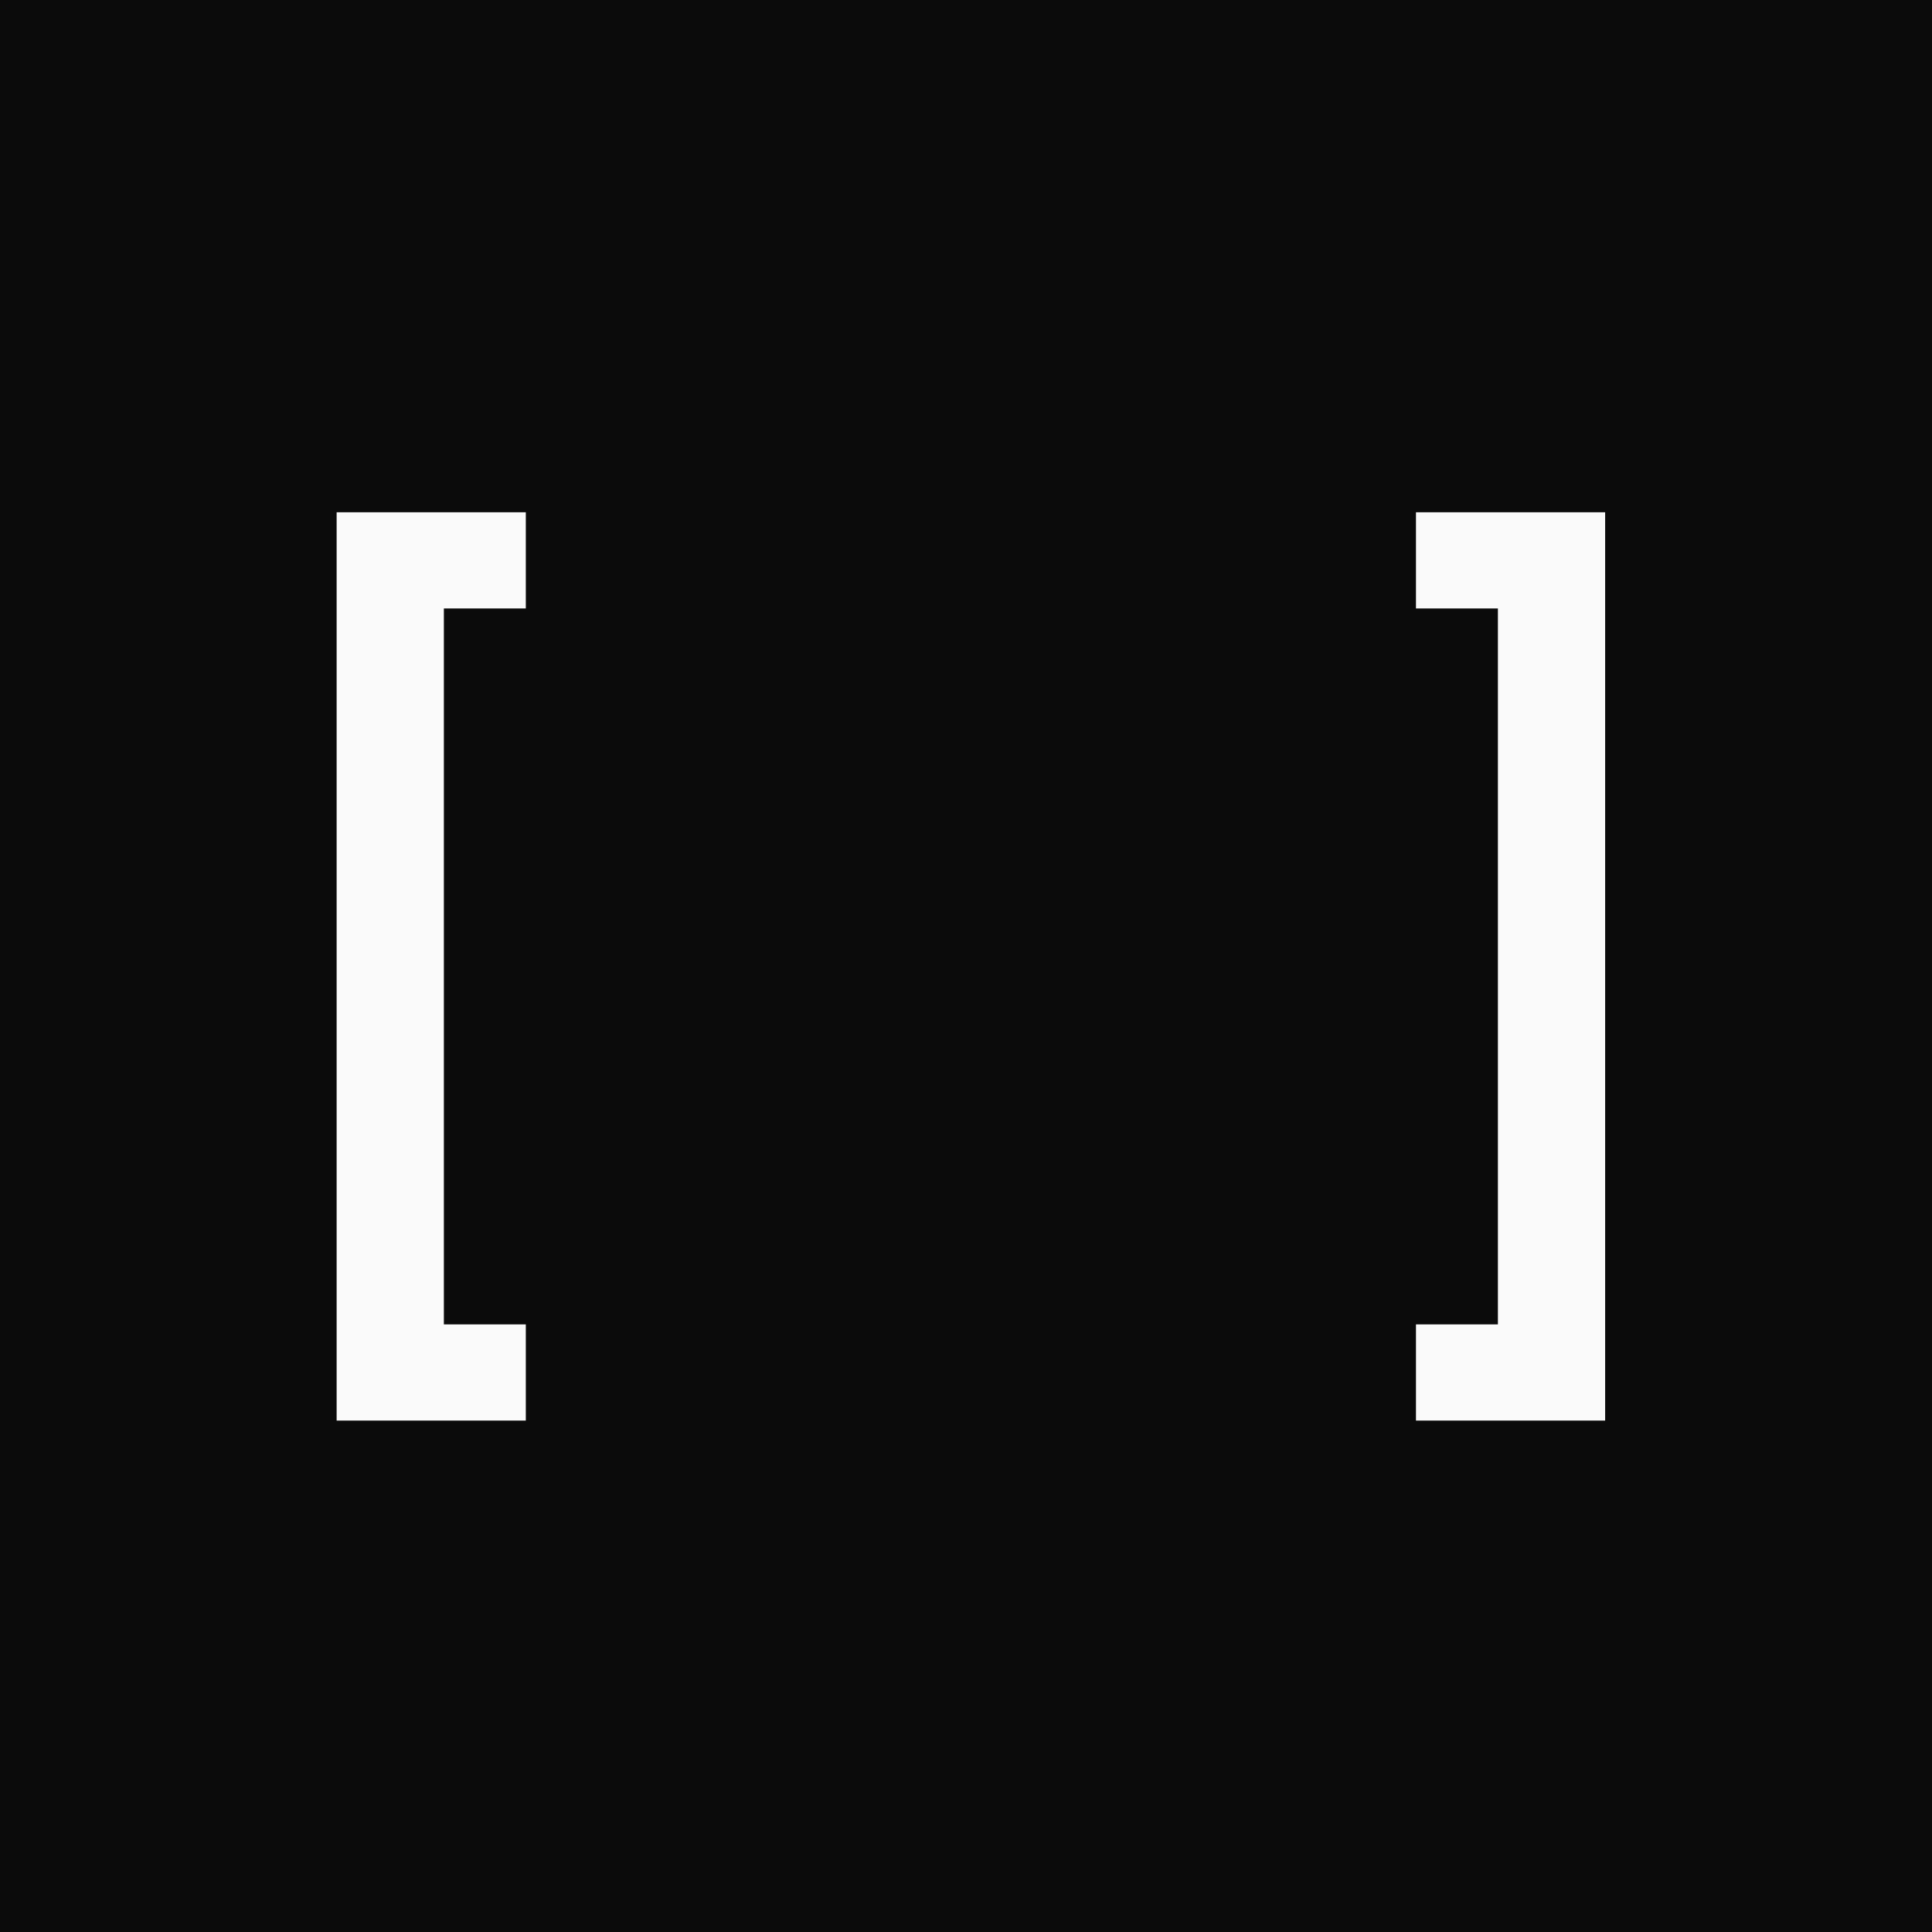
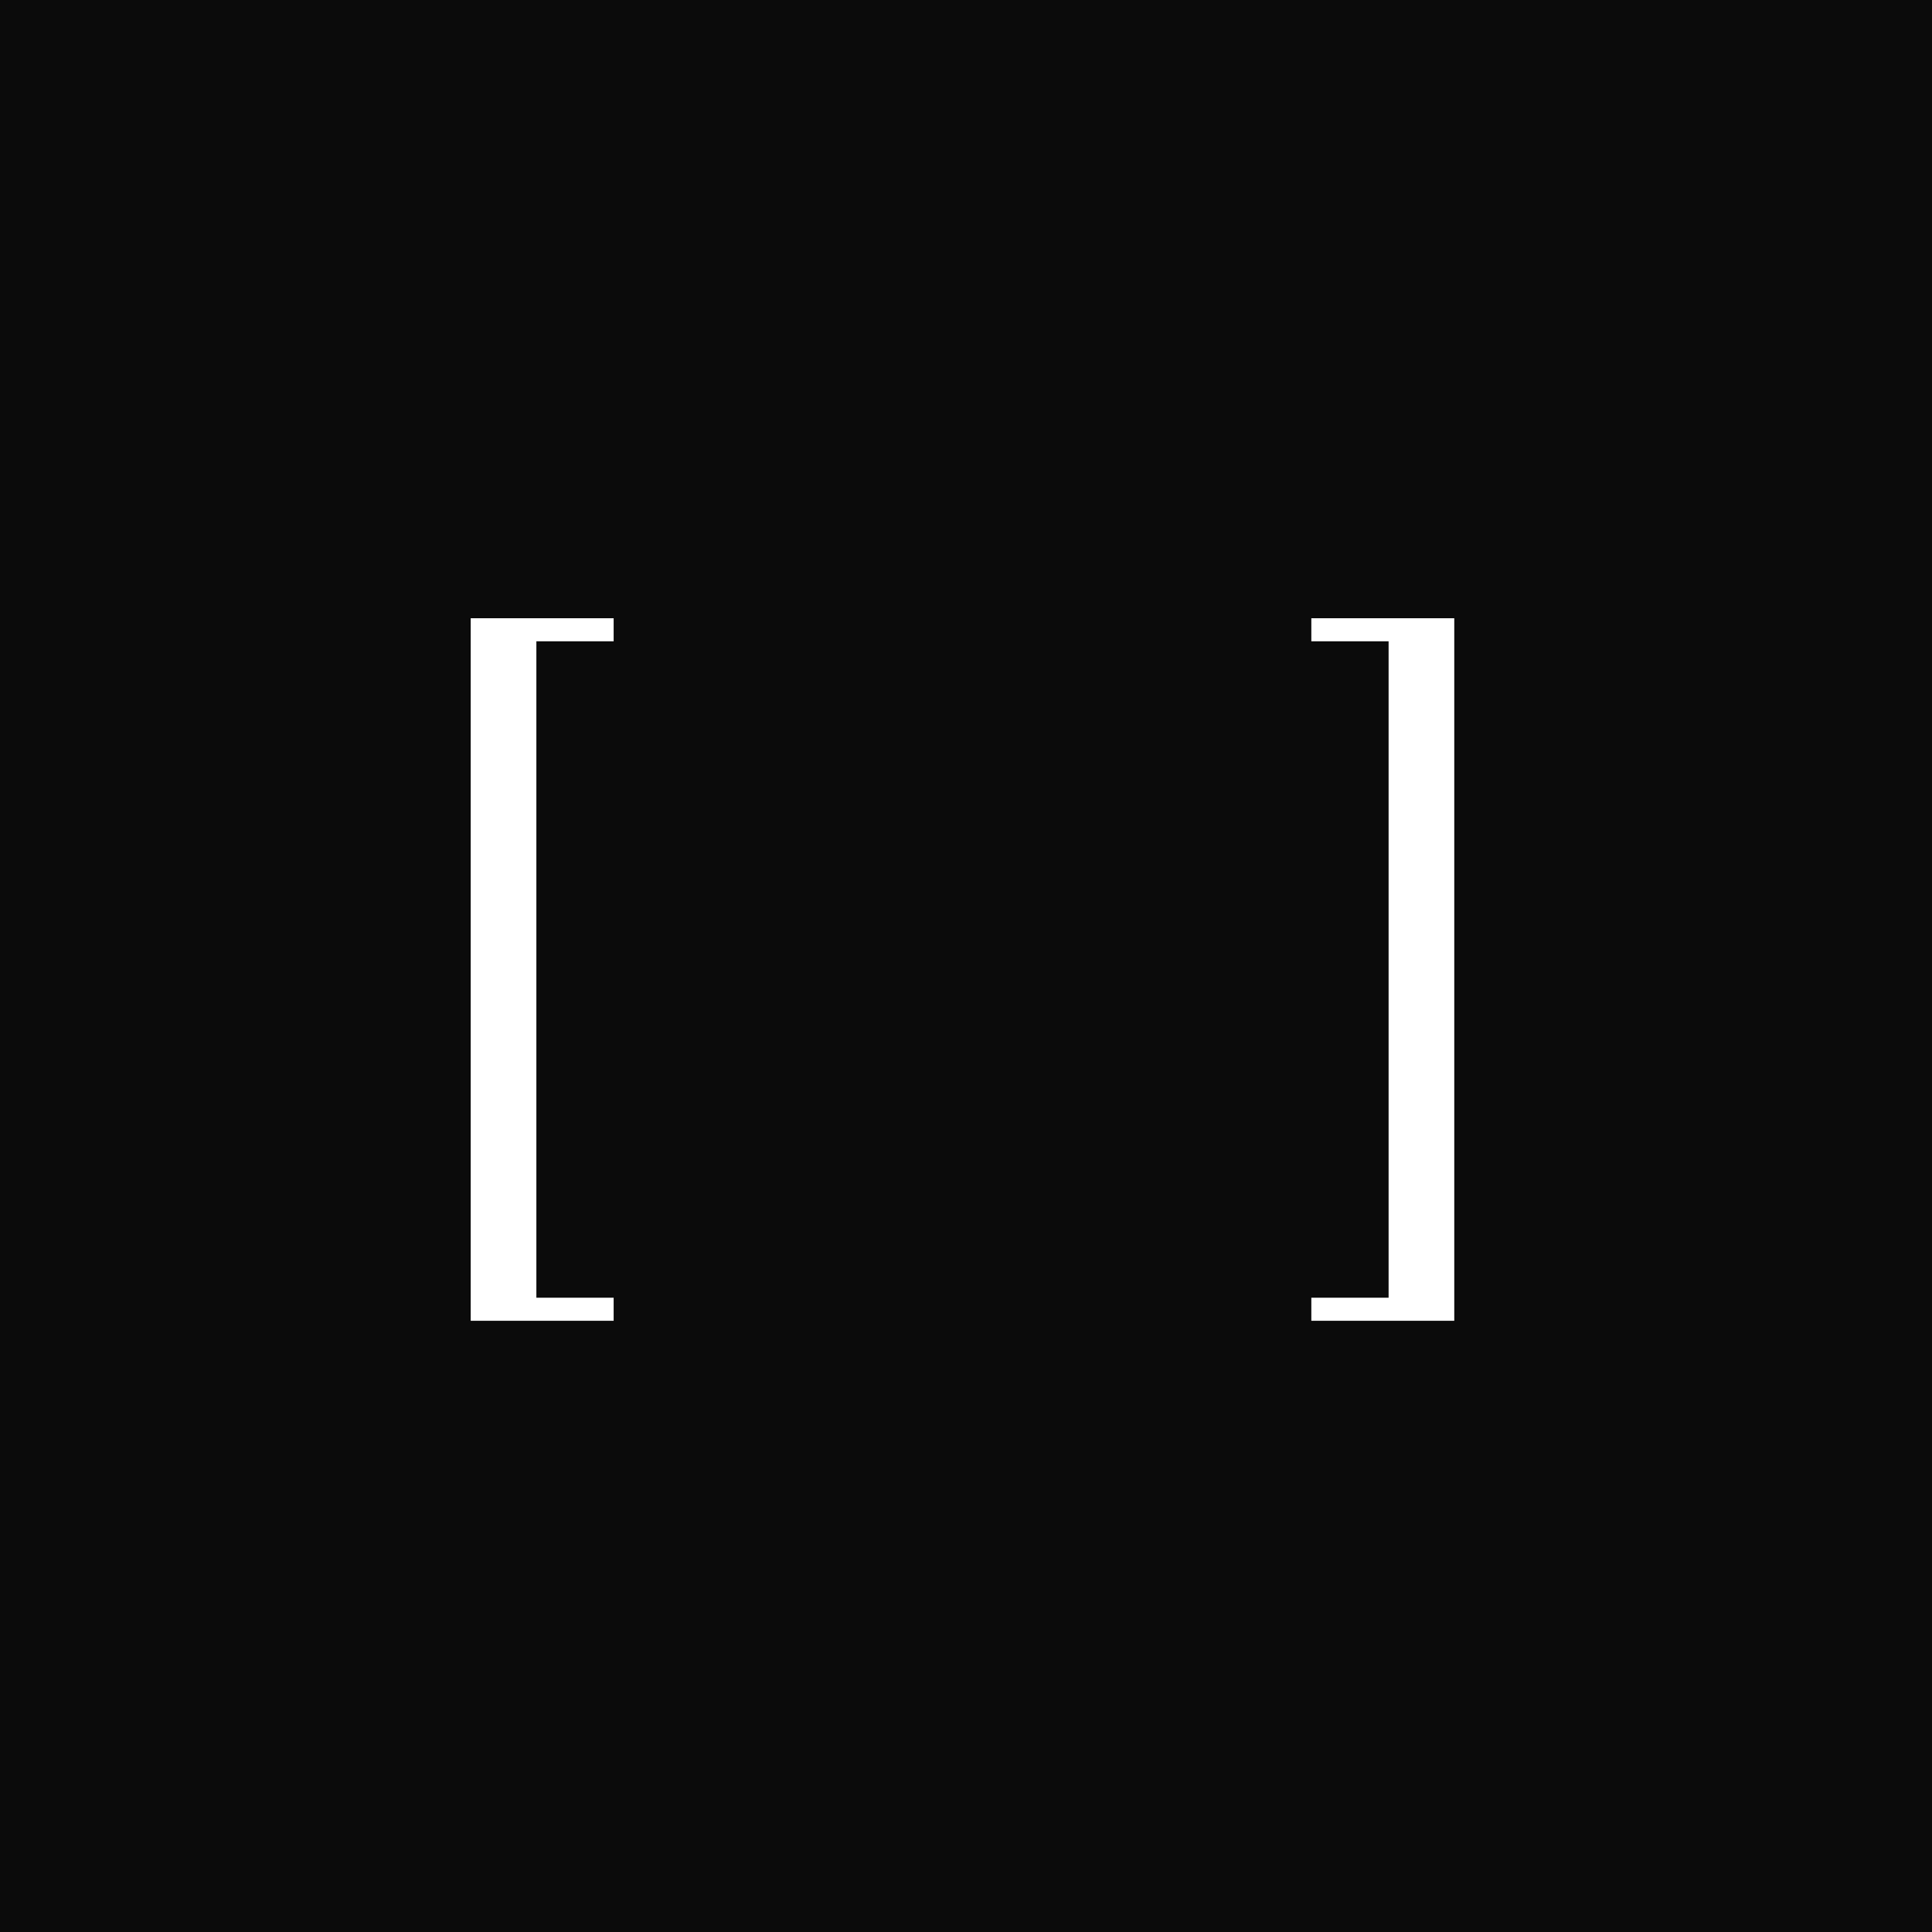
- <svg xmlns="http://www.w3.org/2000/svg" width="132" height="132" viewBox="0 0 132 132" fill="none">
-   <rect width="132" height="132" fill="#0B0B0B" />
-   <path d="M109.168 35.5V96.559H97.243V90.986H102.841V41.072H97.243V35.5H109.168Z" fill="#FAFAFA" stroke="#FAFAFA" />
-   <path d="M35.425 35.5V41.072H29.826V90.986H35.425V96.559H23.5V35.5H35.425Z" fill="#FAFAFA" stroke="#FAFAFA" />
+ <svg xmlns="http://www.w3.org/2000/svg" width="275" height="275" viewBox="0 0 275 275" fill="none">
+   <rect width="275" height="275" fill="#0B0B0B" />
+   <path d="M67 188V88H87.346V91.281H76.347V184.716H87.346V188H67Z" fill="white" />
+   <path d="M207 88V188H186.654V184.716H197.653V91.281H186.654V88H207Z" fill="white" />
</svg>
